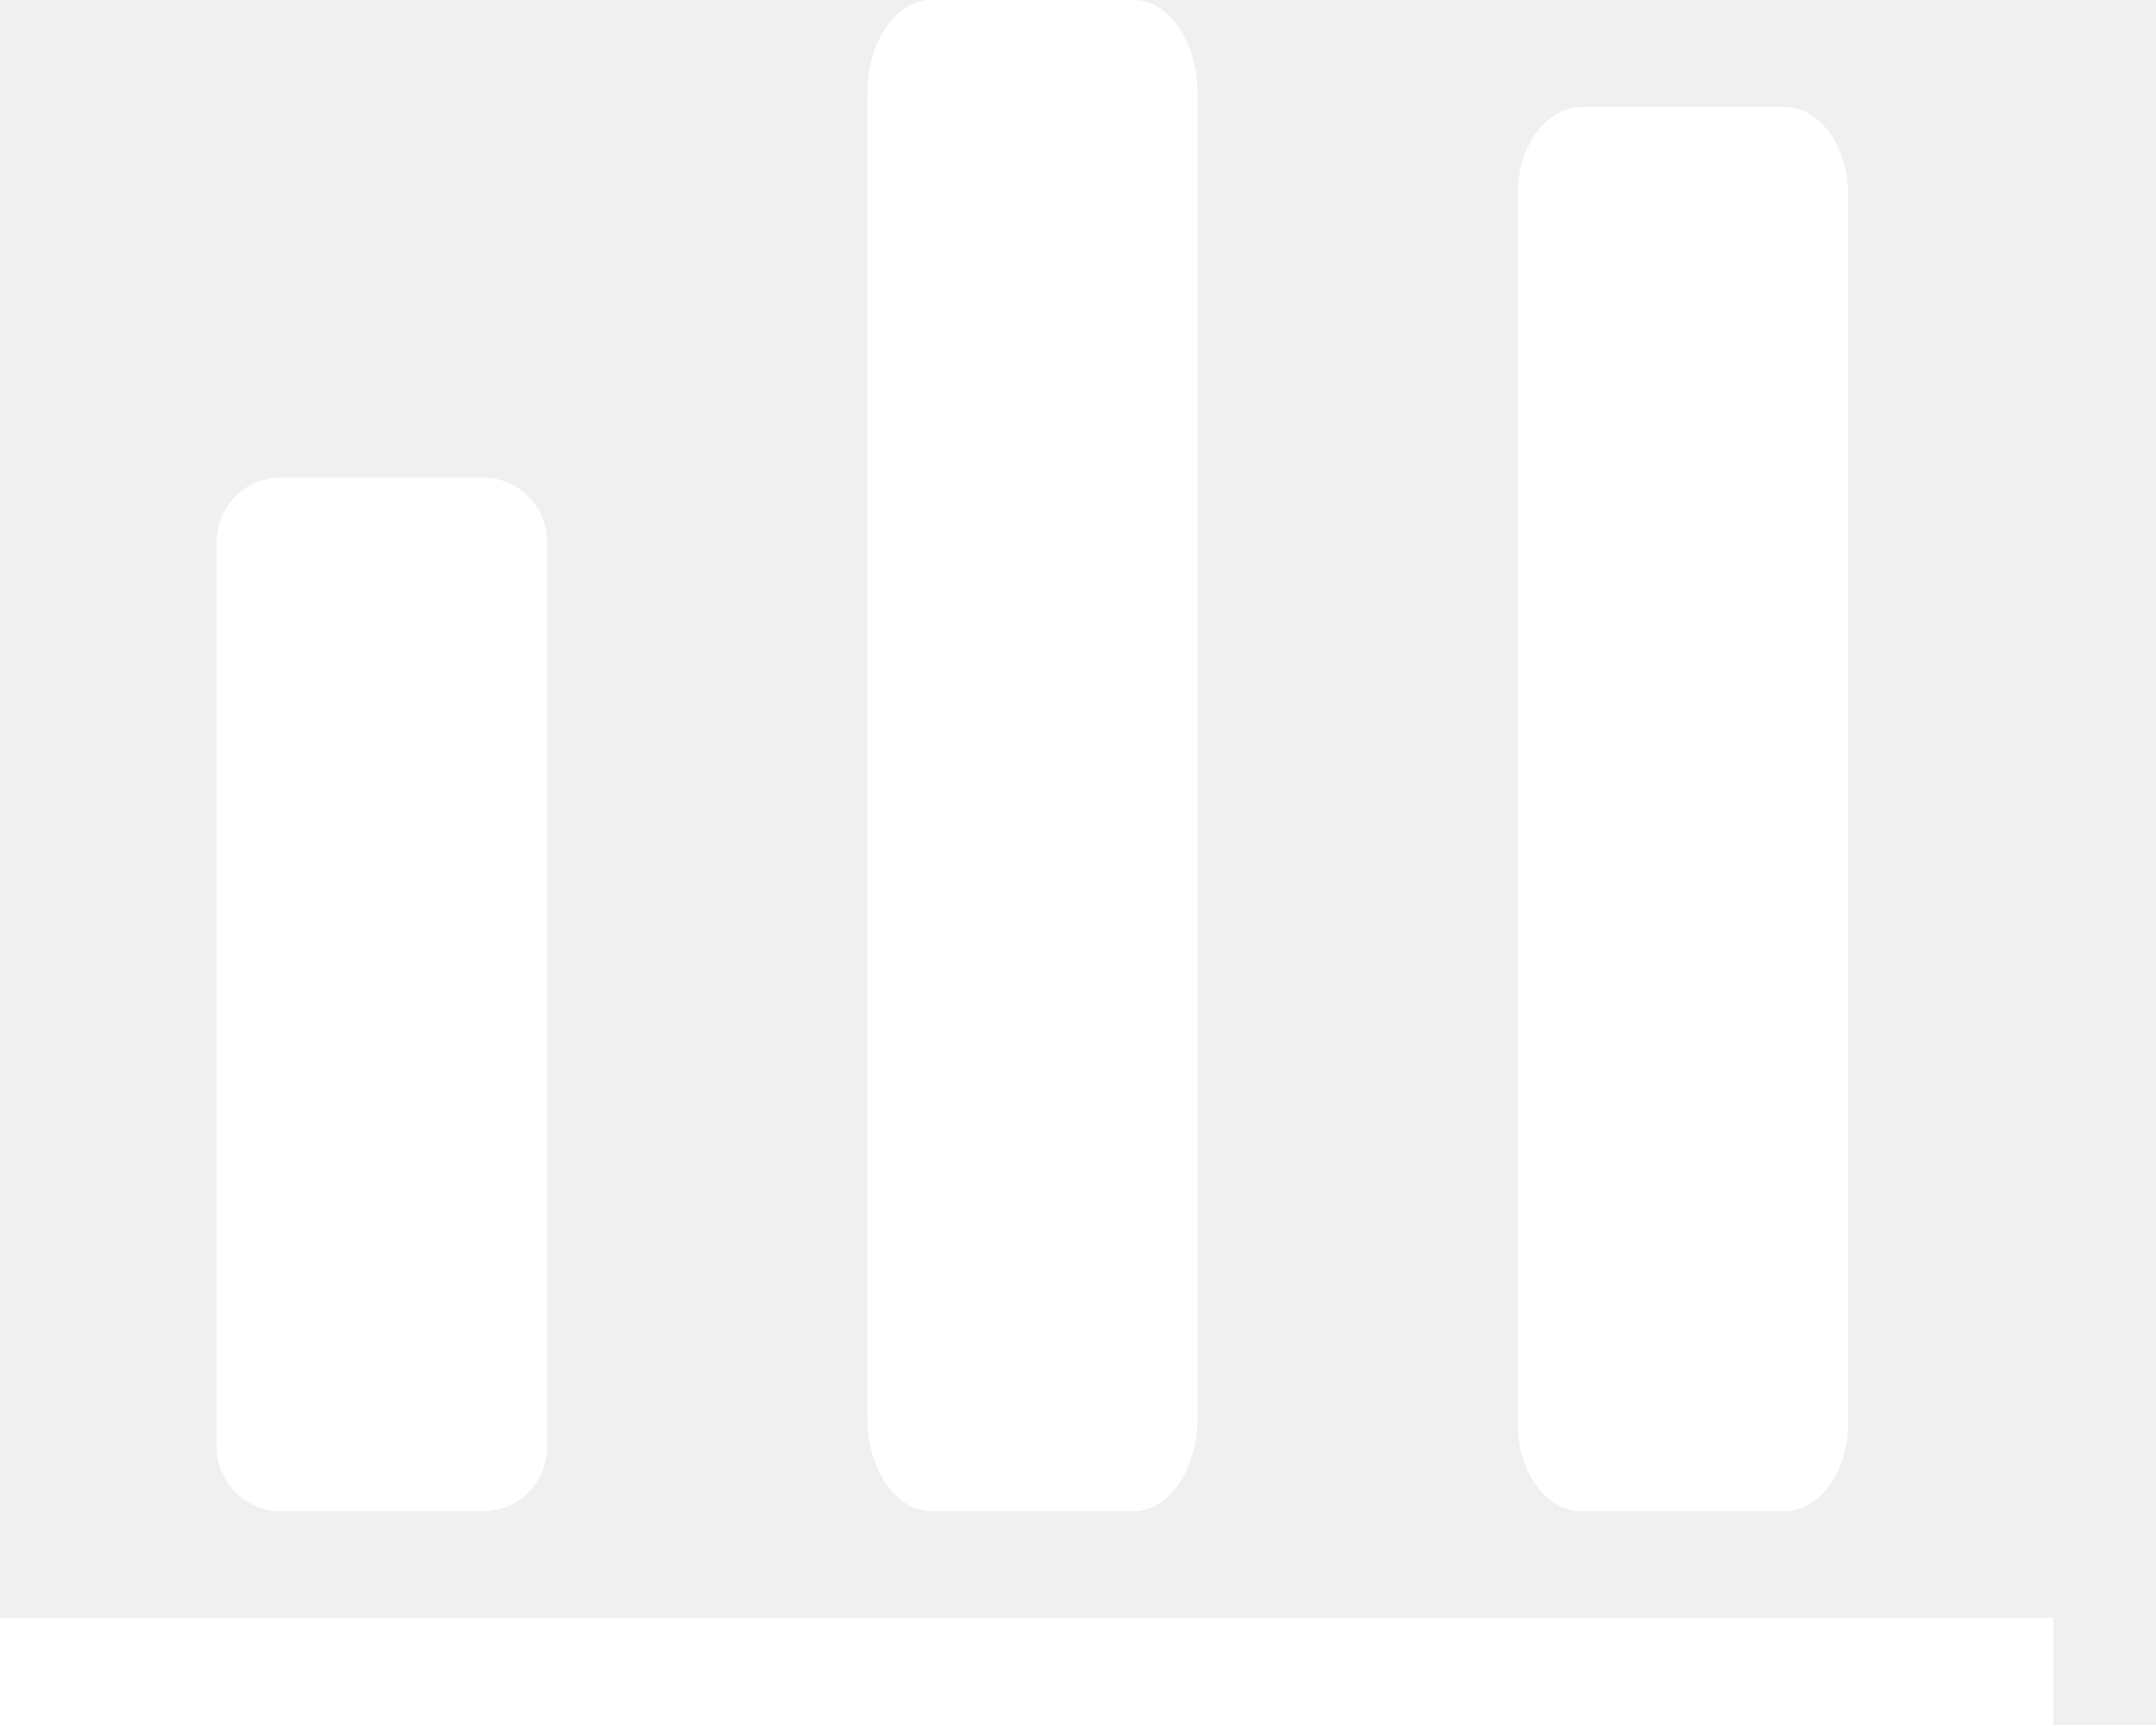
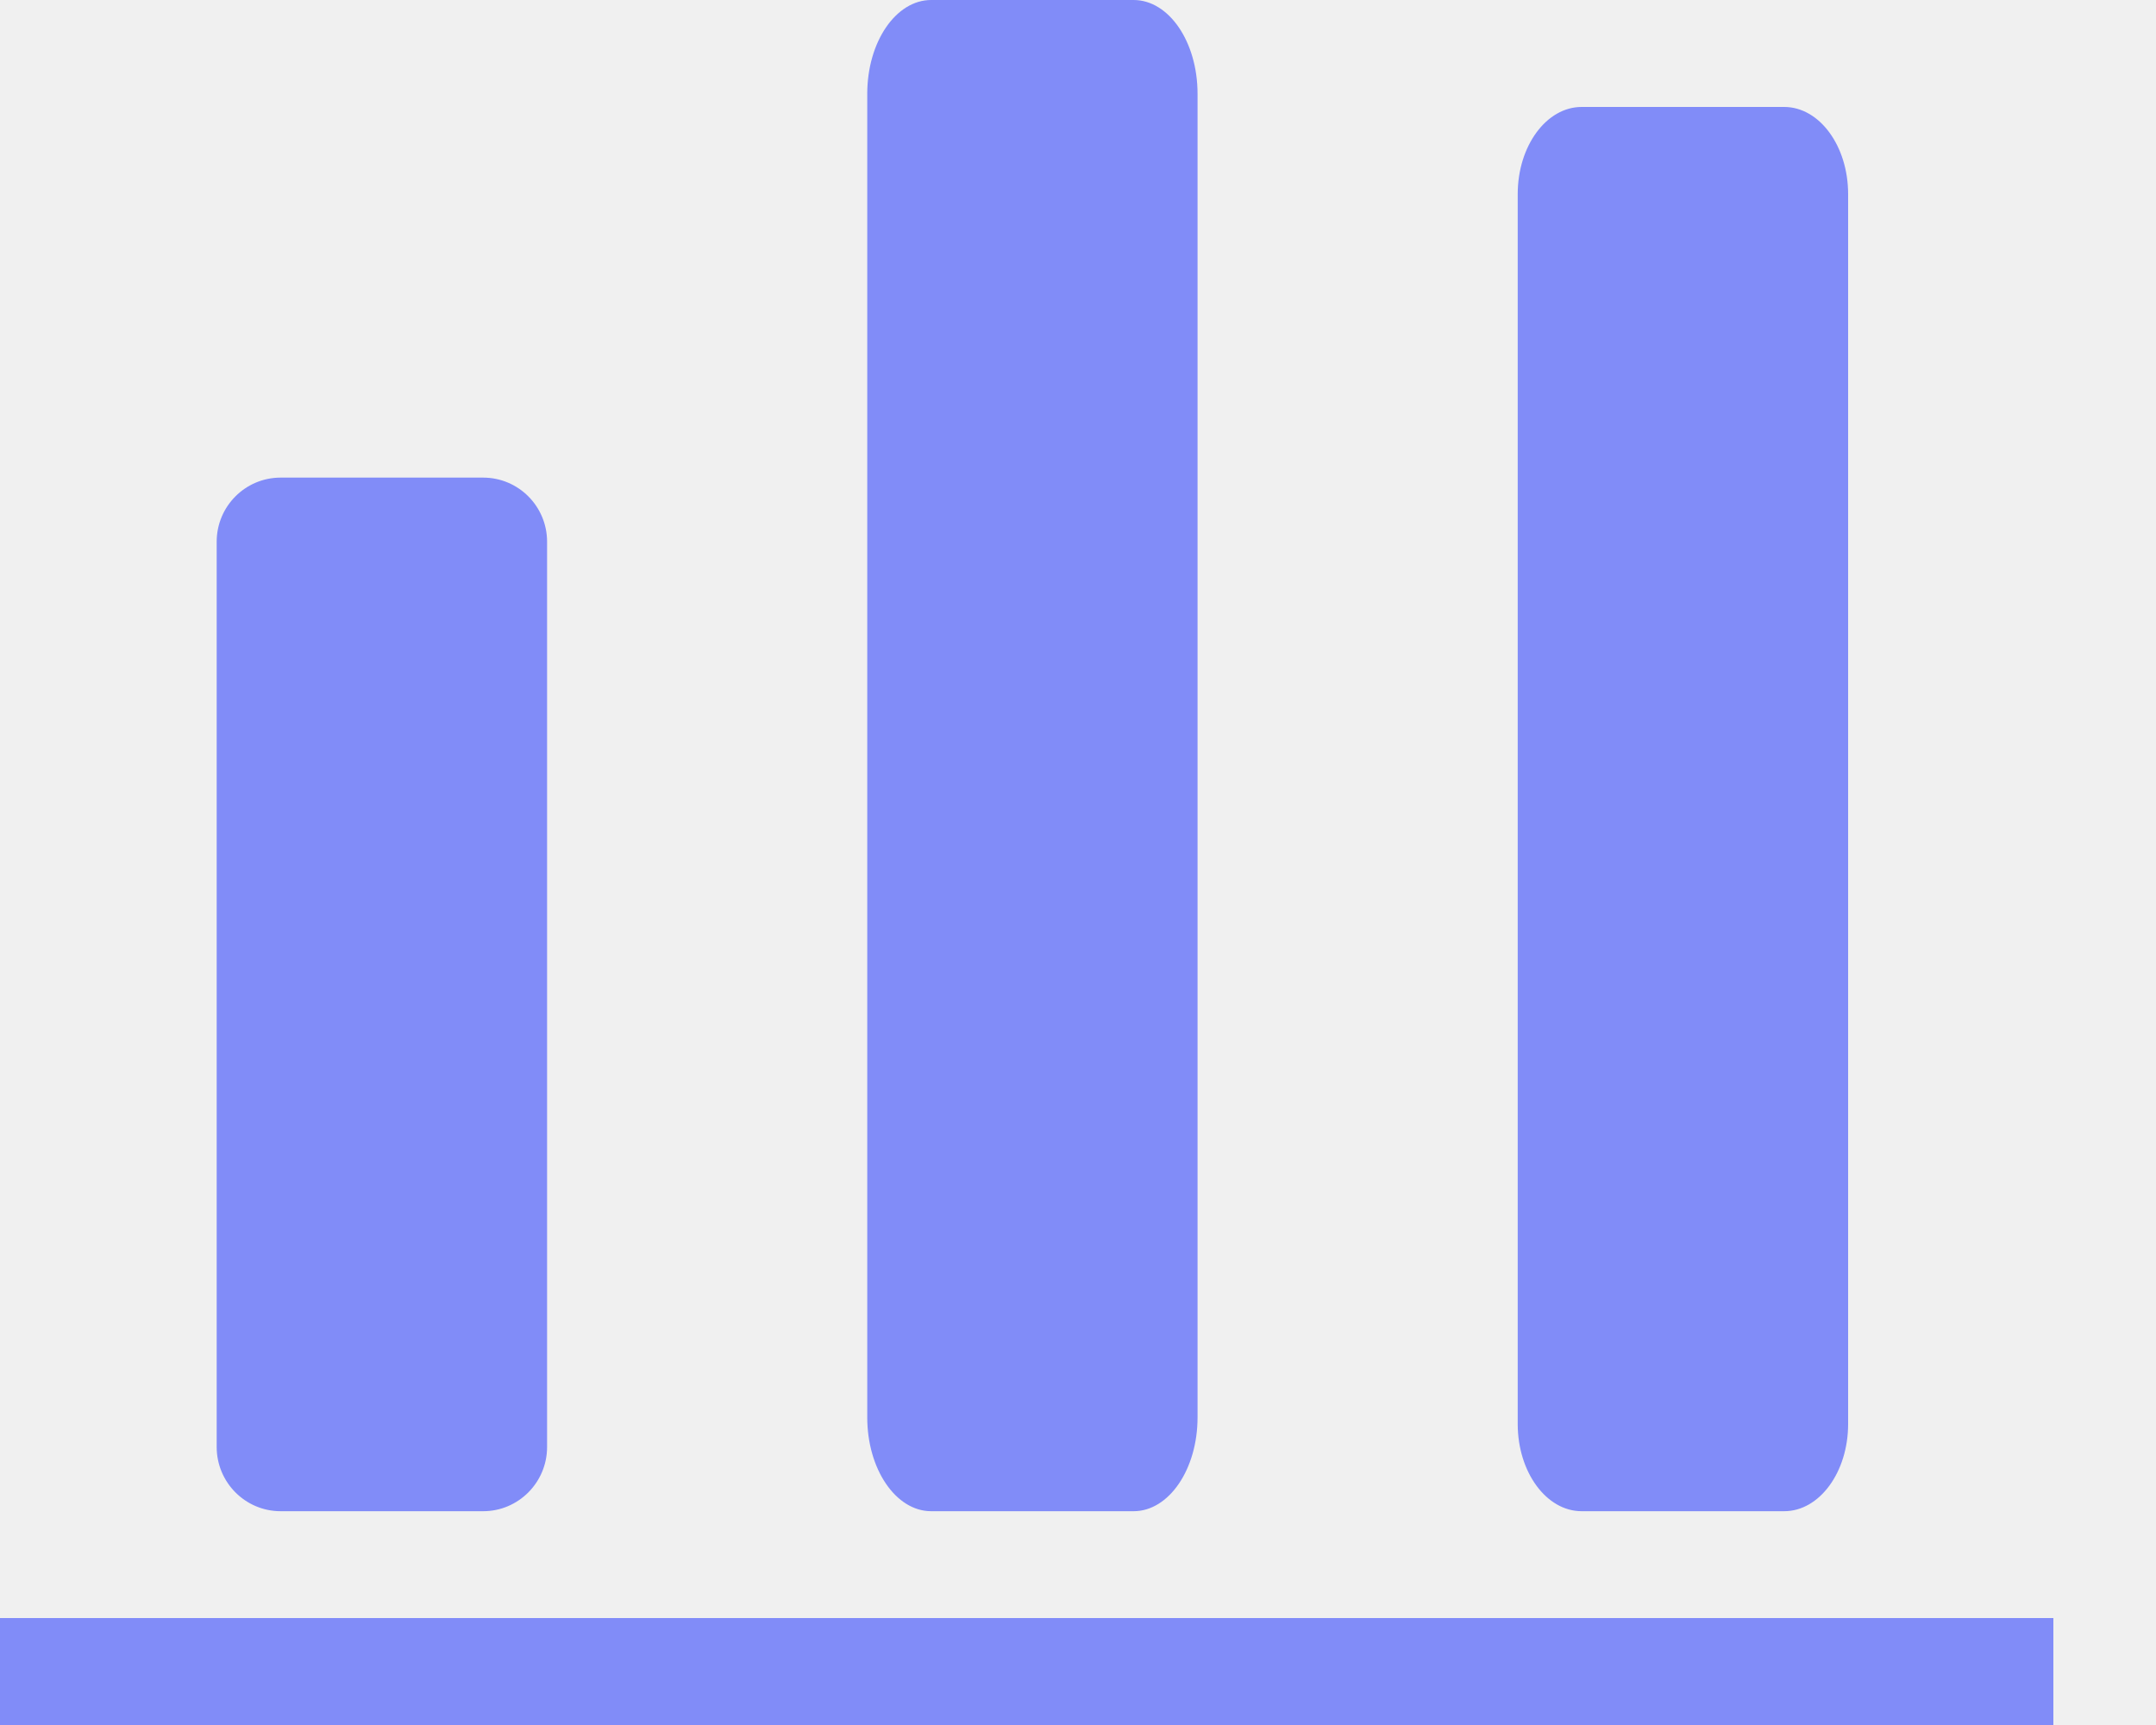
<svg xmlns="http://www.w3.org/2000/svg" width="20" height="16" viewBox="0 0 20 16" fill="none">
-   <path d="M2.603 14.017H4.482C4.809 14.017 5.075 13.75 5.075 13.421V5.025C5.075 4.696 4.809 4.43 4.482 4.43H2.603C2.276 4.43 2.01 4.696 2.01 5.025V13.421C2.01 13.75 2.276 14.017 2.603 14.017V14.017ZM8.638 14.017H10.516C10.844 14.017 11.109 13.627 11.109 13.147V0.87C11.109 0.389 10.844 0 10.516 0H8.638C8.31 0 8.045 0.389 8.045 0.87V13.147C8.045 13.627 8.31 14.017 8.638 14.017V14.017ZM14.672 14.017H16.551C16.878 14.017 17.144 13.655 17.144 13.208V1.8C17.144 1.354 16.878 0.992 16.551 0.992H14.672C14.345 0.992 14.079 1.354 14.079 1.8V13.208C14.079 13.655 14.345 14.017 14.672 14.017ZM0 15.008H19.048V16H1.93346e-05L0 15.008Z" fill="#fff" />
+   <path d="M2.603 14.017H4.482C4.809 14.017 5.075 13.75 5.075 13.421V5.025C5.075 4.696 4.809 4.43 4.482 4.43H2.603C2.276 4.43 2.01 4.696 2.01 5.025V13.421C2.01 13.75 2.276 14.017 2.603 14.017V14.017ZM8.638 14.017H10.516C10.844 14.017 11.109 13.627 11.109 13.147V0.87C11.109 0.389 10.844 0 10.516 0H8.638C8.31 0 8.045 0.389 8.045 0.87V13.147C8.045 13.627 8.31 14.017 8.638 14.017V14.017ZM14.672 14.017H16.551C16.878 14.017 17.144 13.655 17.144 13.208V1.8C17.144 1.354 16.878 0.992 16.551 0.992H14.672C14.345 0.992 14.079 1.354 14.079 1.8V13.208C14.079 13.655 14.345 14.017 14.672 14.017ZM0 15.008H19.048V16H1.93346e-05L0 15.008Z" fill="#818CF8" />
</svg>
